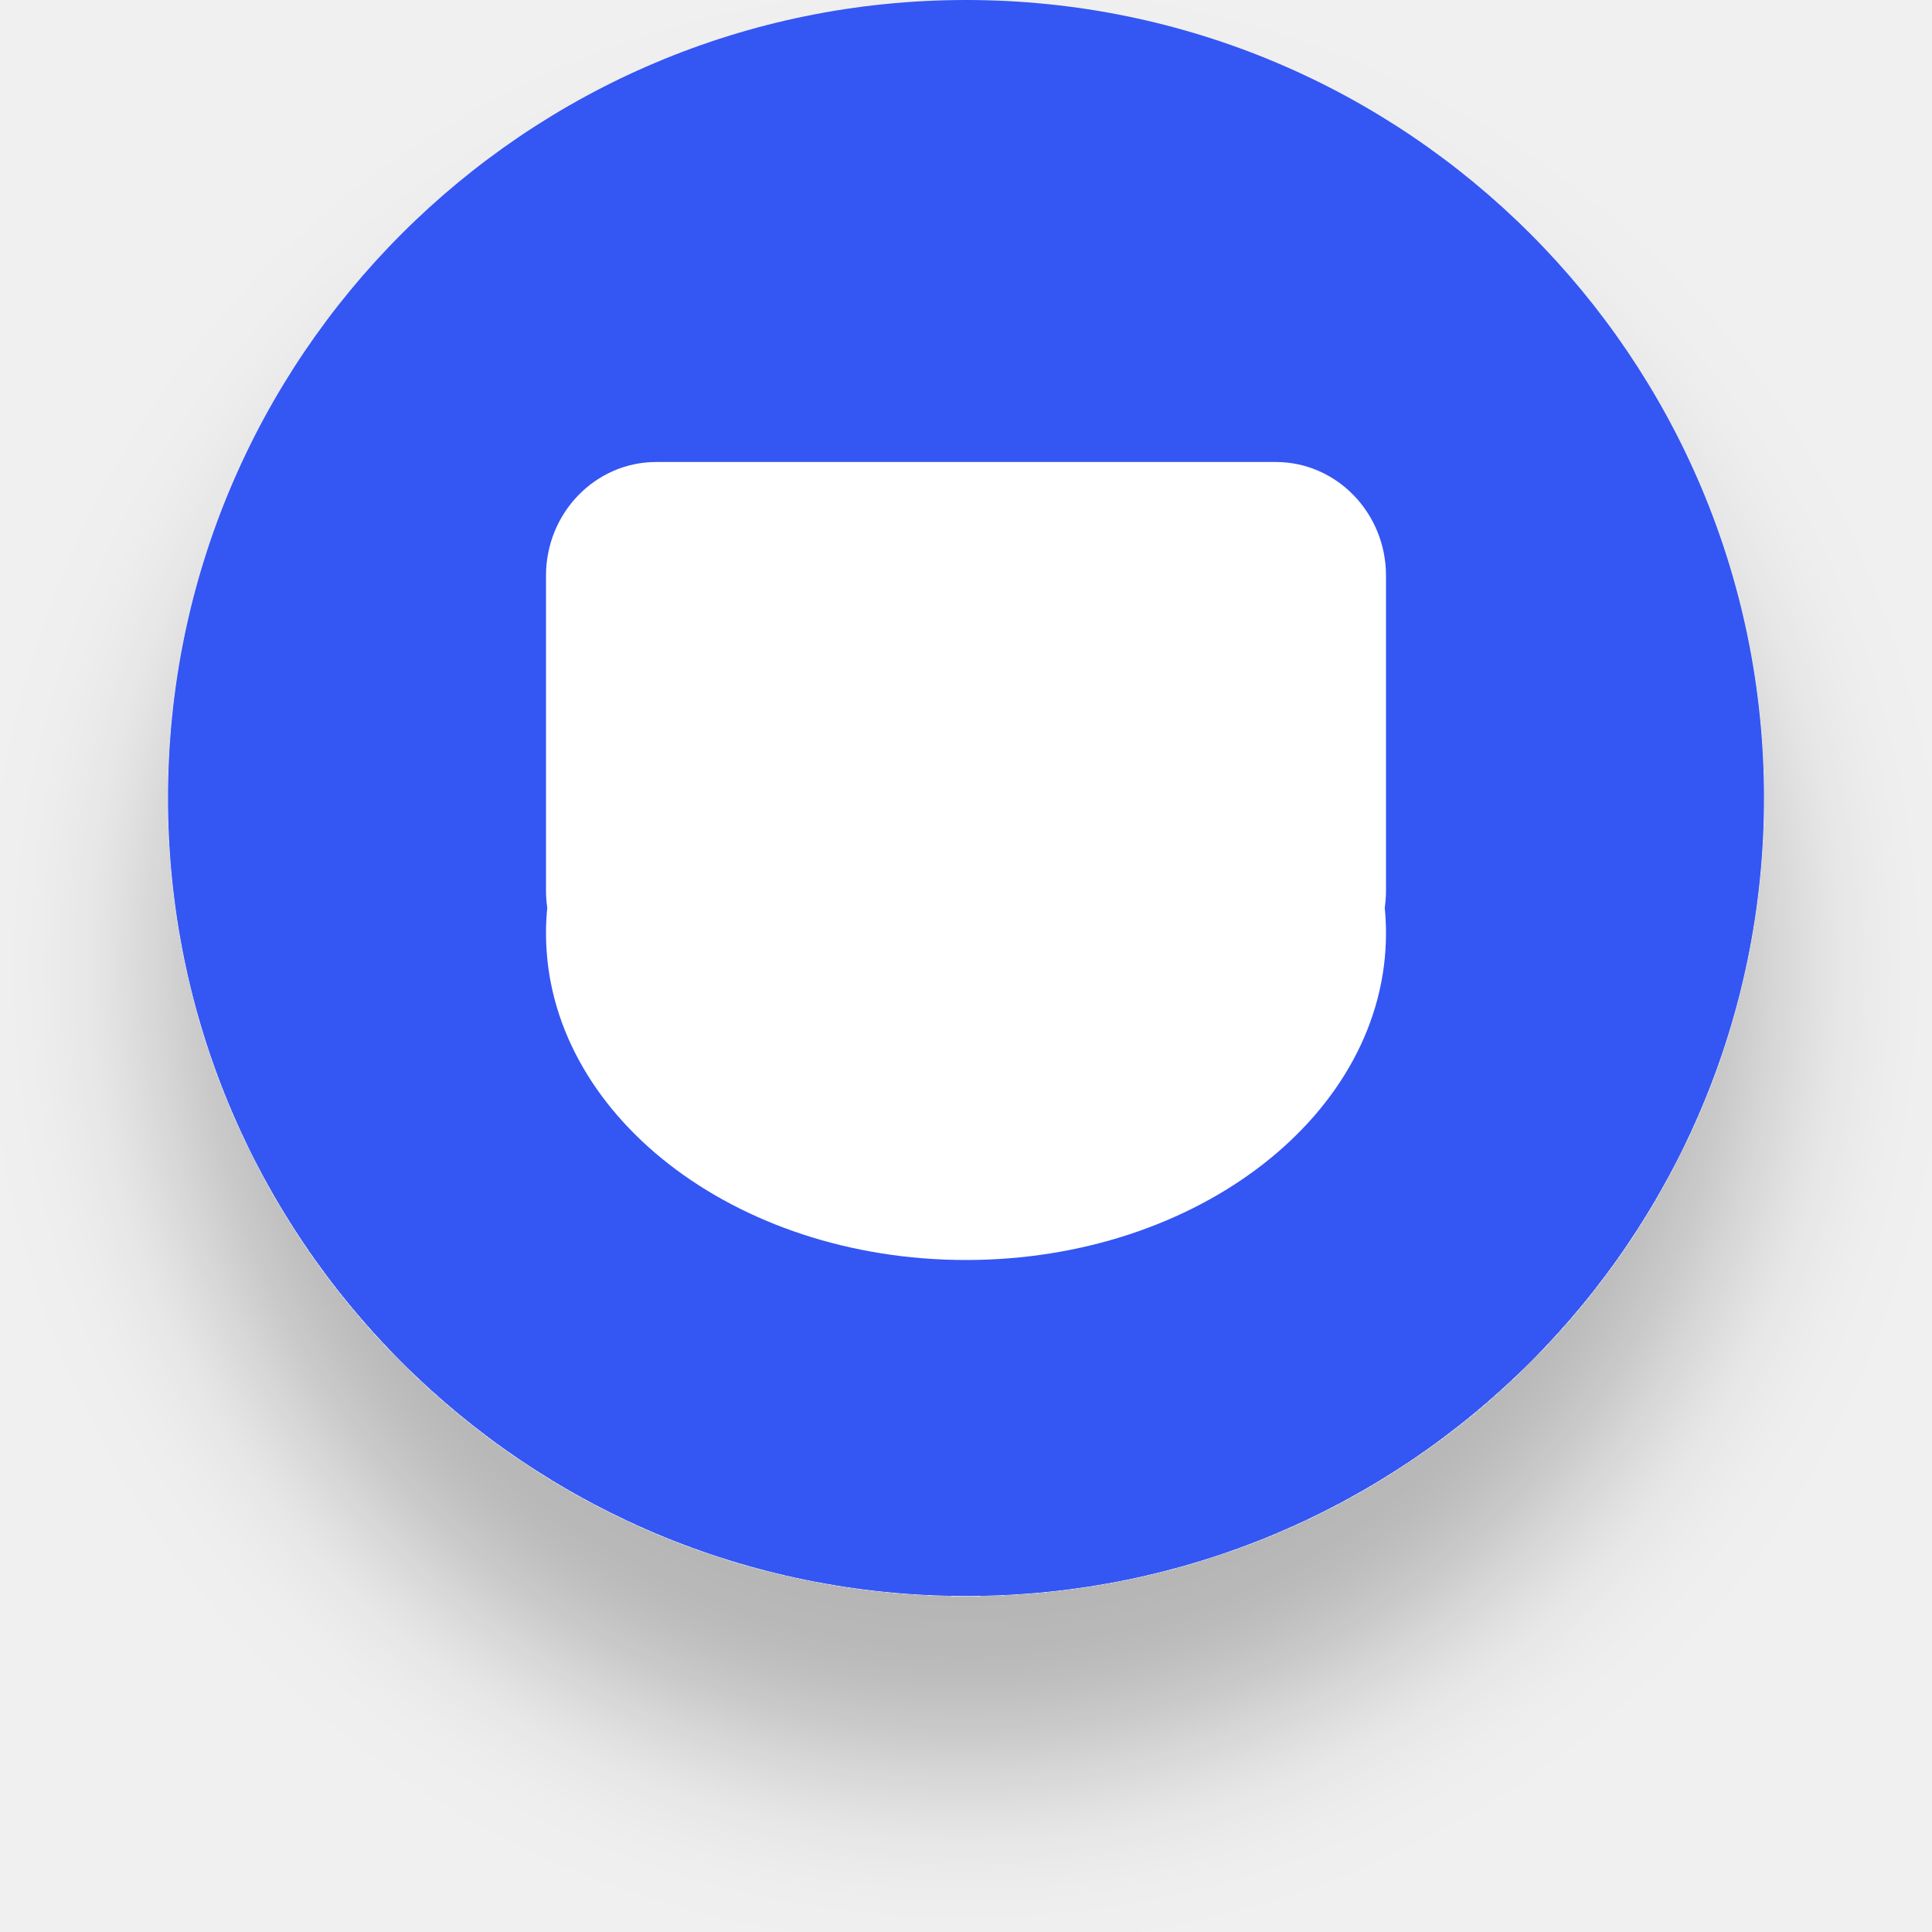
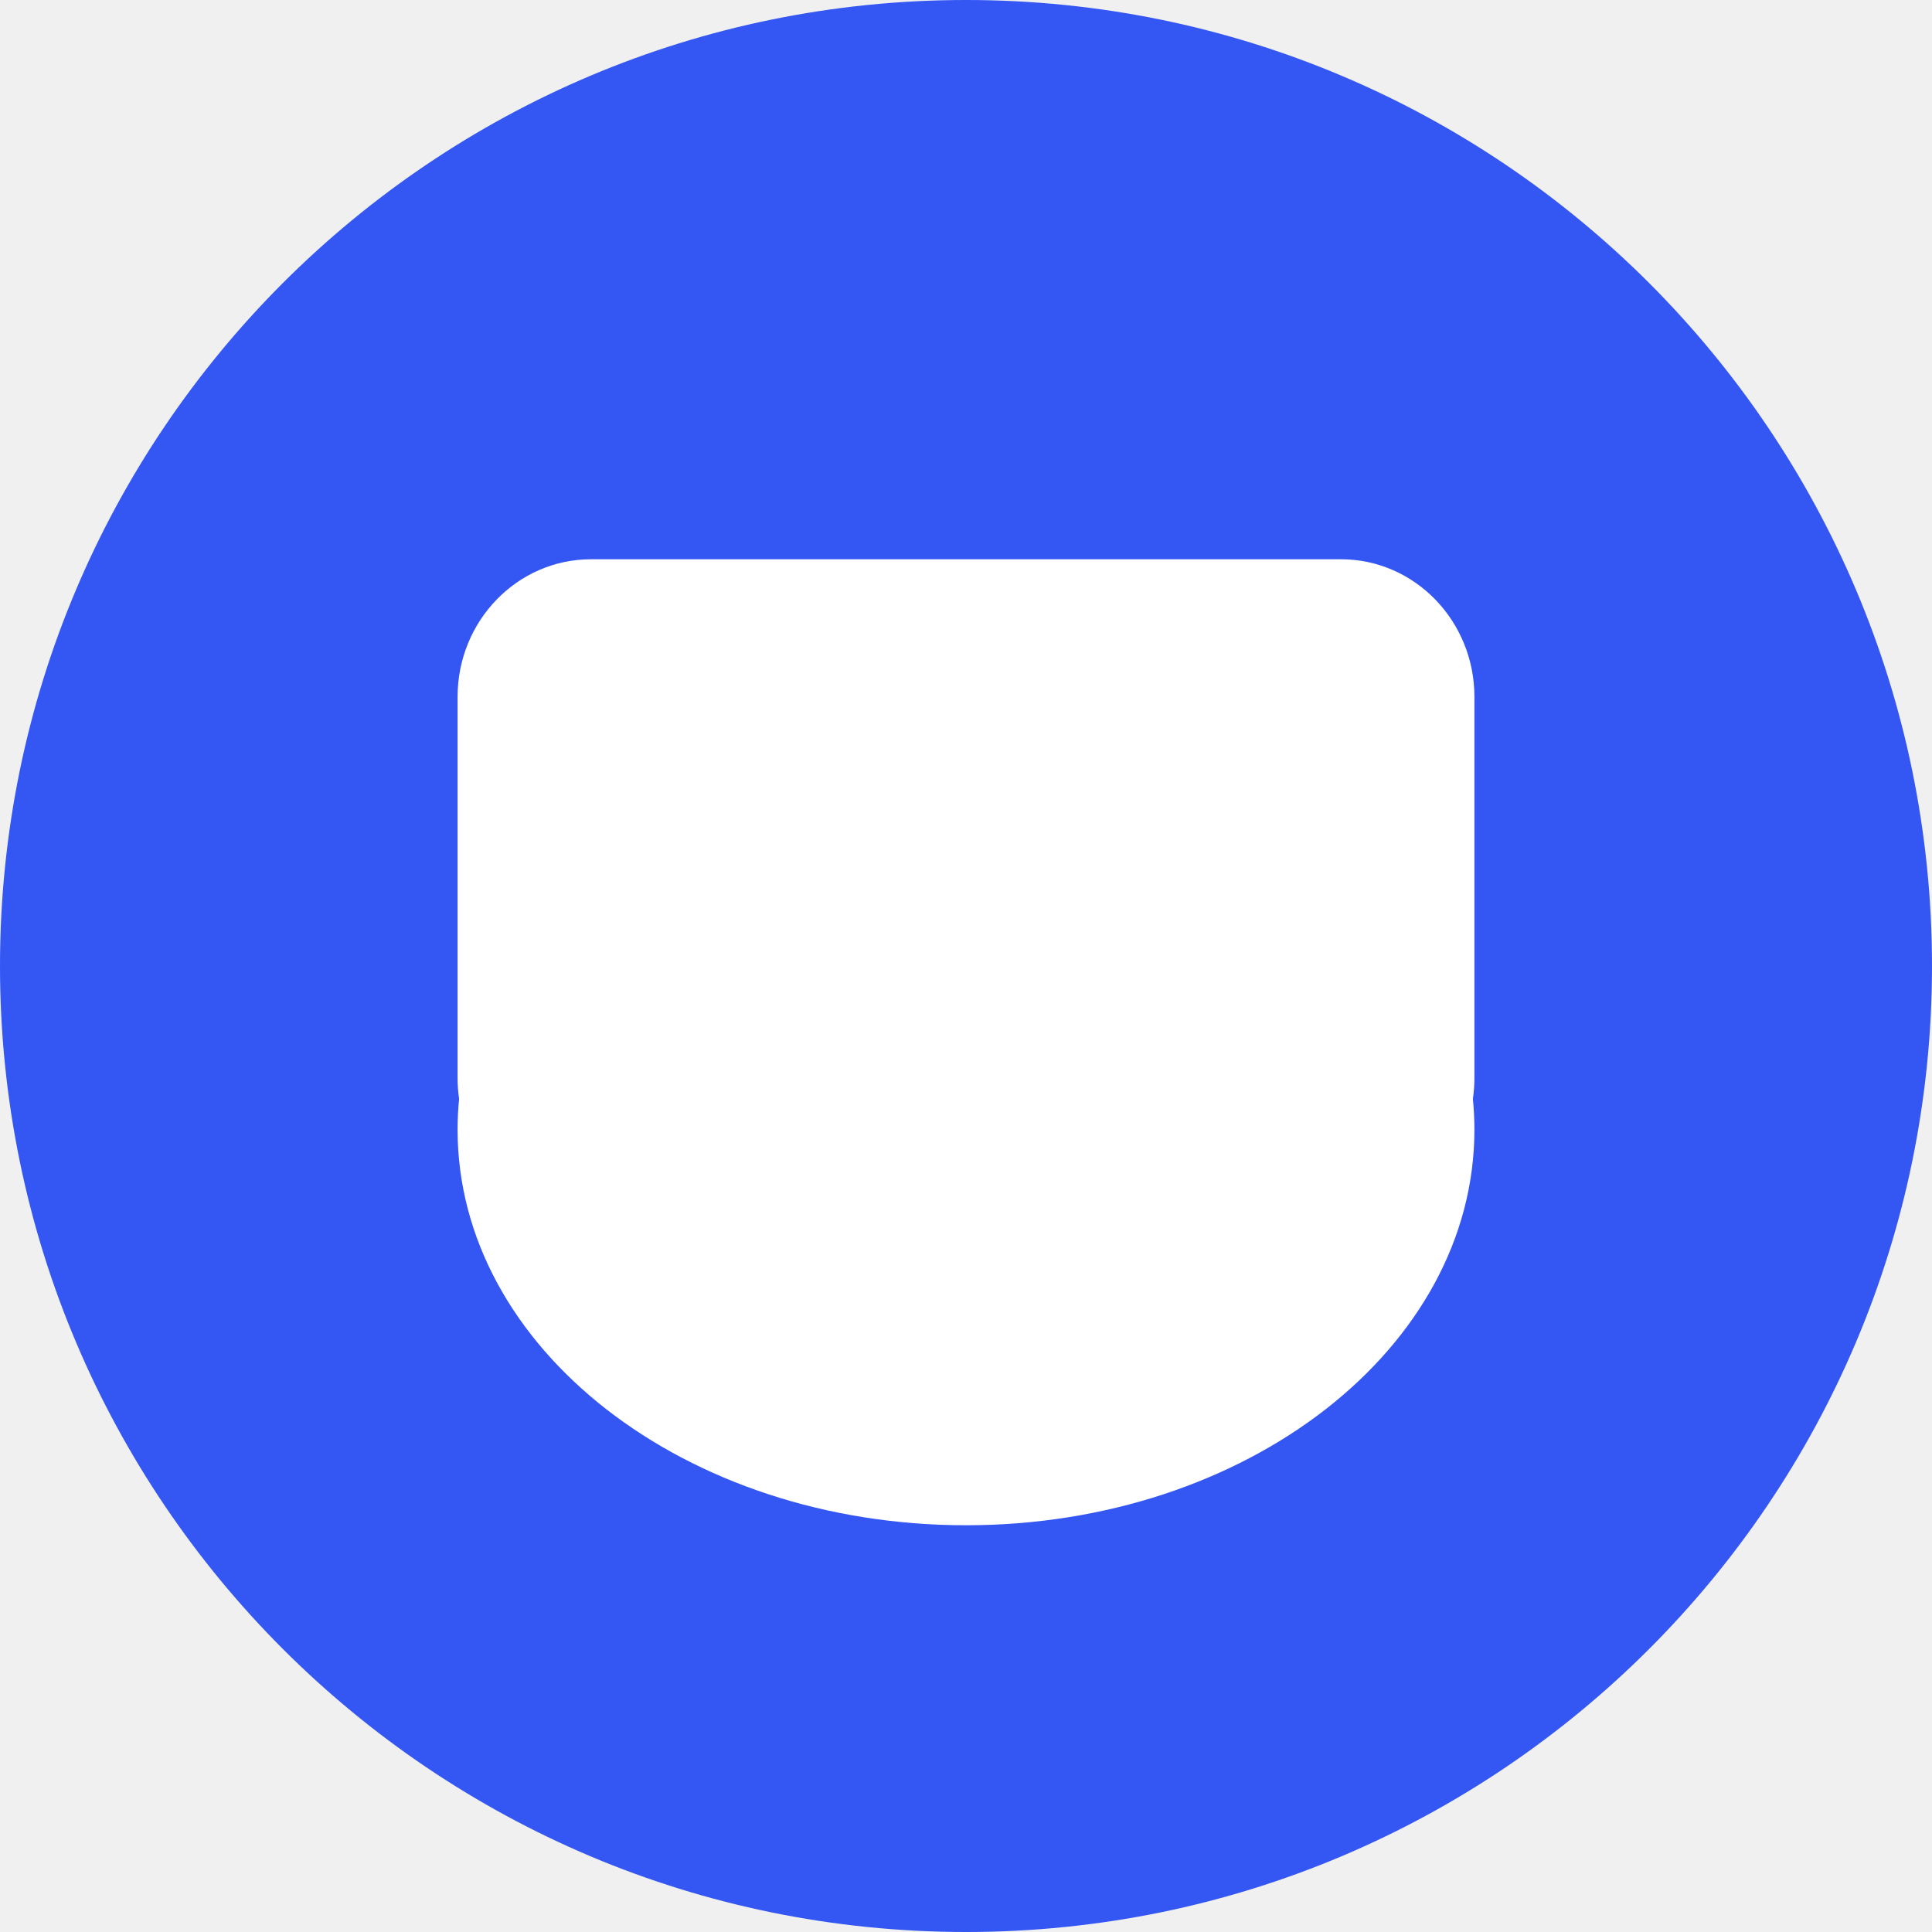
- <svg xmlns="http://www.w3.org/2000/svg" width="46" height="46" viewBox="0 0 46 46" fill="none">
-   <g filter="url(#filter0_d_35061_94761)">
-     <path d="M4 19C4 8.507 12.507 0 23 0C33.493 0 42 8.507 42 19C42 29.493 33.493 38 23 38C12.507 38 4 29.493 4 19Z" fill="#3456F3" />
-     <path d="M30.375 11H15.625C14.175 11 13 12.212 13 13.706V21.203C13 21.342 13.01 21.479 13.03 21.612C13.01 21.812 13 22.014 13 22.218C13 26.515 17.477 30 23 30C28.523 30 33 26.515 33 22.218C33 22.014 32.989 21.812 32.97 21.612C32.989 21.479 33 21.342 33 21.203V13.706C33 12.212 31.824 11 30.375 11Z" fill="white" />
-   </g>
-   <defs>
-     <filter id="filter0_d_35061_94761" x="0" y="0" width="46" height="46" filterUnits="userSpaceOnUse" color-interpolation-filters="sRGB">
-       <feFlood flood-opacity="0" result="BackgroundImageFix" />
-       <feColorMatrix in="SourceAlpha" type="matrix" values="0 0 0 0 0 0 0 0 0 0 0 0 0 0 0 0 0 0 127 0" result="hardAlpha" />
-       <feOffset dy="4" />
-       <feGaussianBlur stdDeviation="2" />
-       <feComposite in2="hardAlpha" operator="out" />
-       <feColorMatrix type="matrix" values="0 0 0 0 0 0 0 0 0 0 0 0 0 0 0 0 0 0 0.25 0" />
-       <feBlend mode="normal" in2="BackgroundImageFix" result="effect1_dropShadow_35061_94761" />
-       <feBlend mode="normal" in="SourceGraphic" in2="effect1_dropShadow_35061_94761" result="shape" />
-     </filter>
-   </defs>
+ <svg xmlns="http://www.w3.org/2000/svg" width="38" height="38" viewBox="0 0 38 38" fill="none">
+   <path d="M0 19C0 8.507 8.507 0 19 0C29.493 0 38 8.507 38 19C38 29.493 29.493 38 19 38C8.507 38 0 29.493 0 19Z" fill="#3456F3" />
+   <path d="M26.375 11H11.625C10.175 11 9 12.212 9 13.706V21.203C9 21.342 9.01 21.479 9.03 21.612C9.01 21.812 9 22.014 9 22.218C9 26.515 13.477 30 19 30C24.523 30 29 26.515 29 22.218C29 22.014 28.989 21.812 28.97 21.612C28.989 21.479 29 21.342 29 21.203V13.706C29 12.212 27.824 11 26.375 11Z" fill="white" />
</svg>
